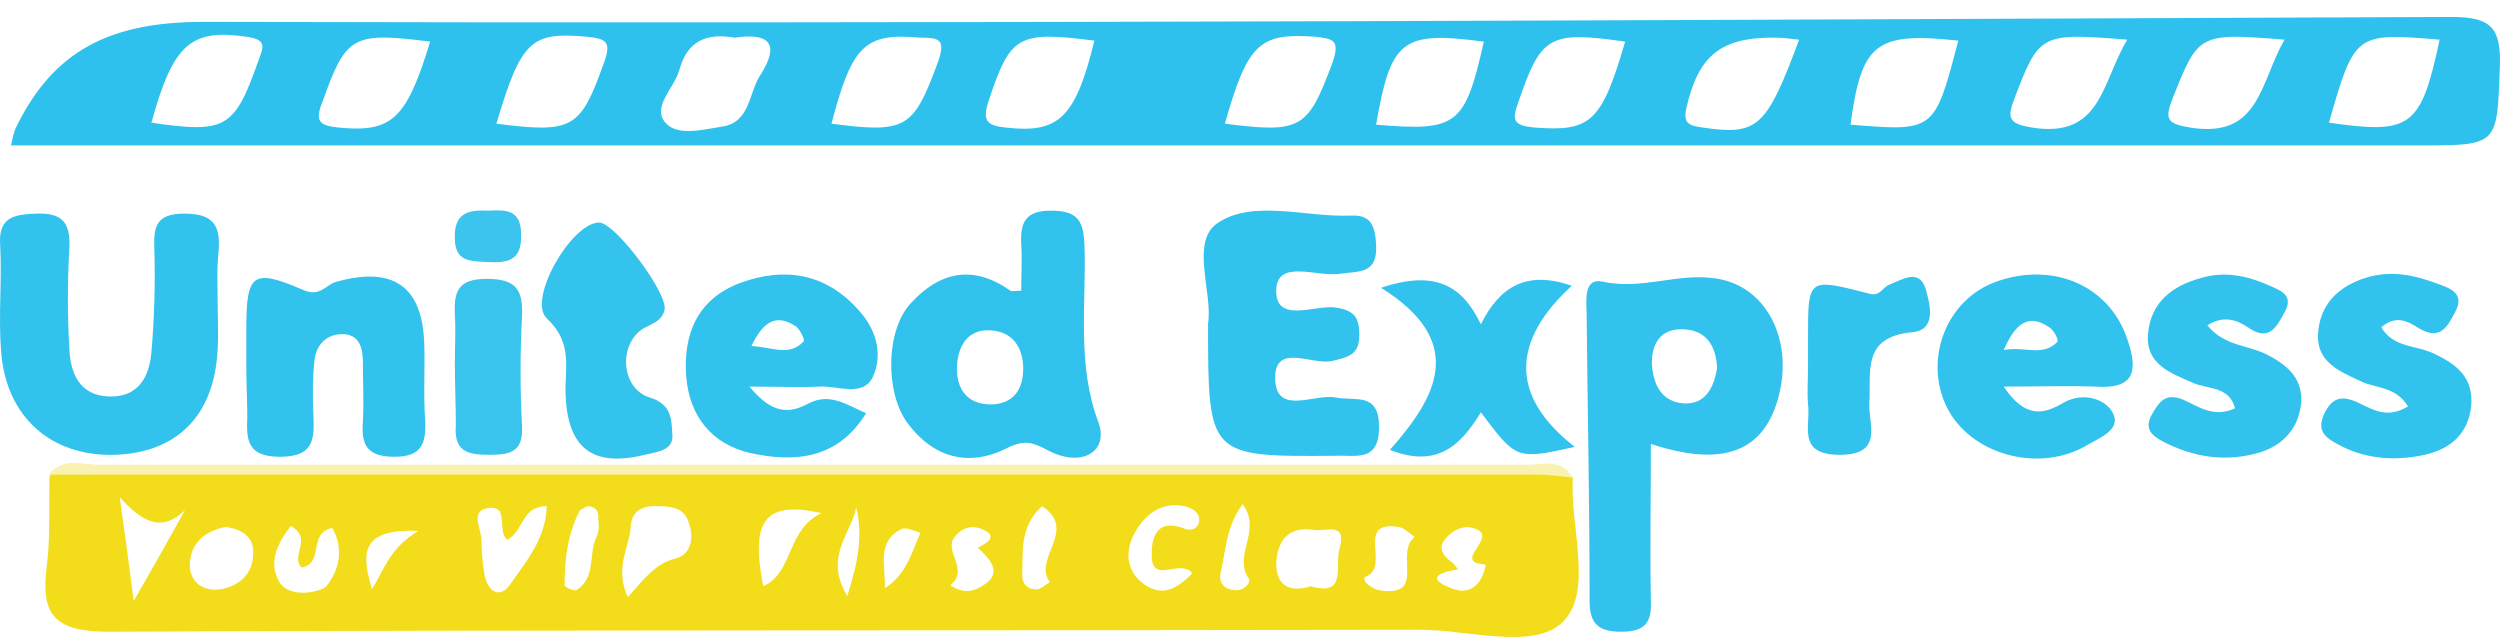
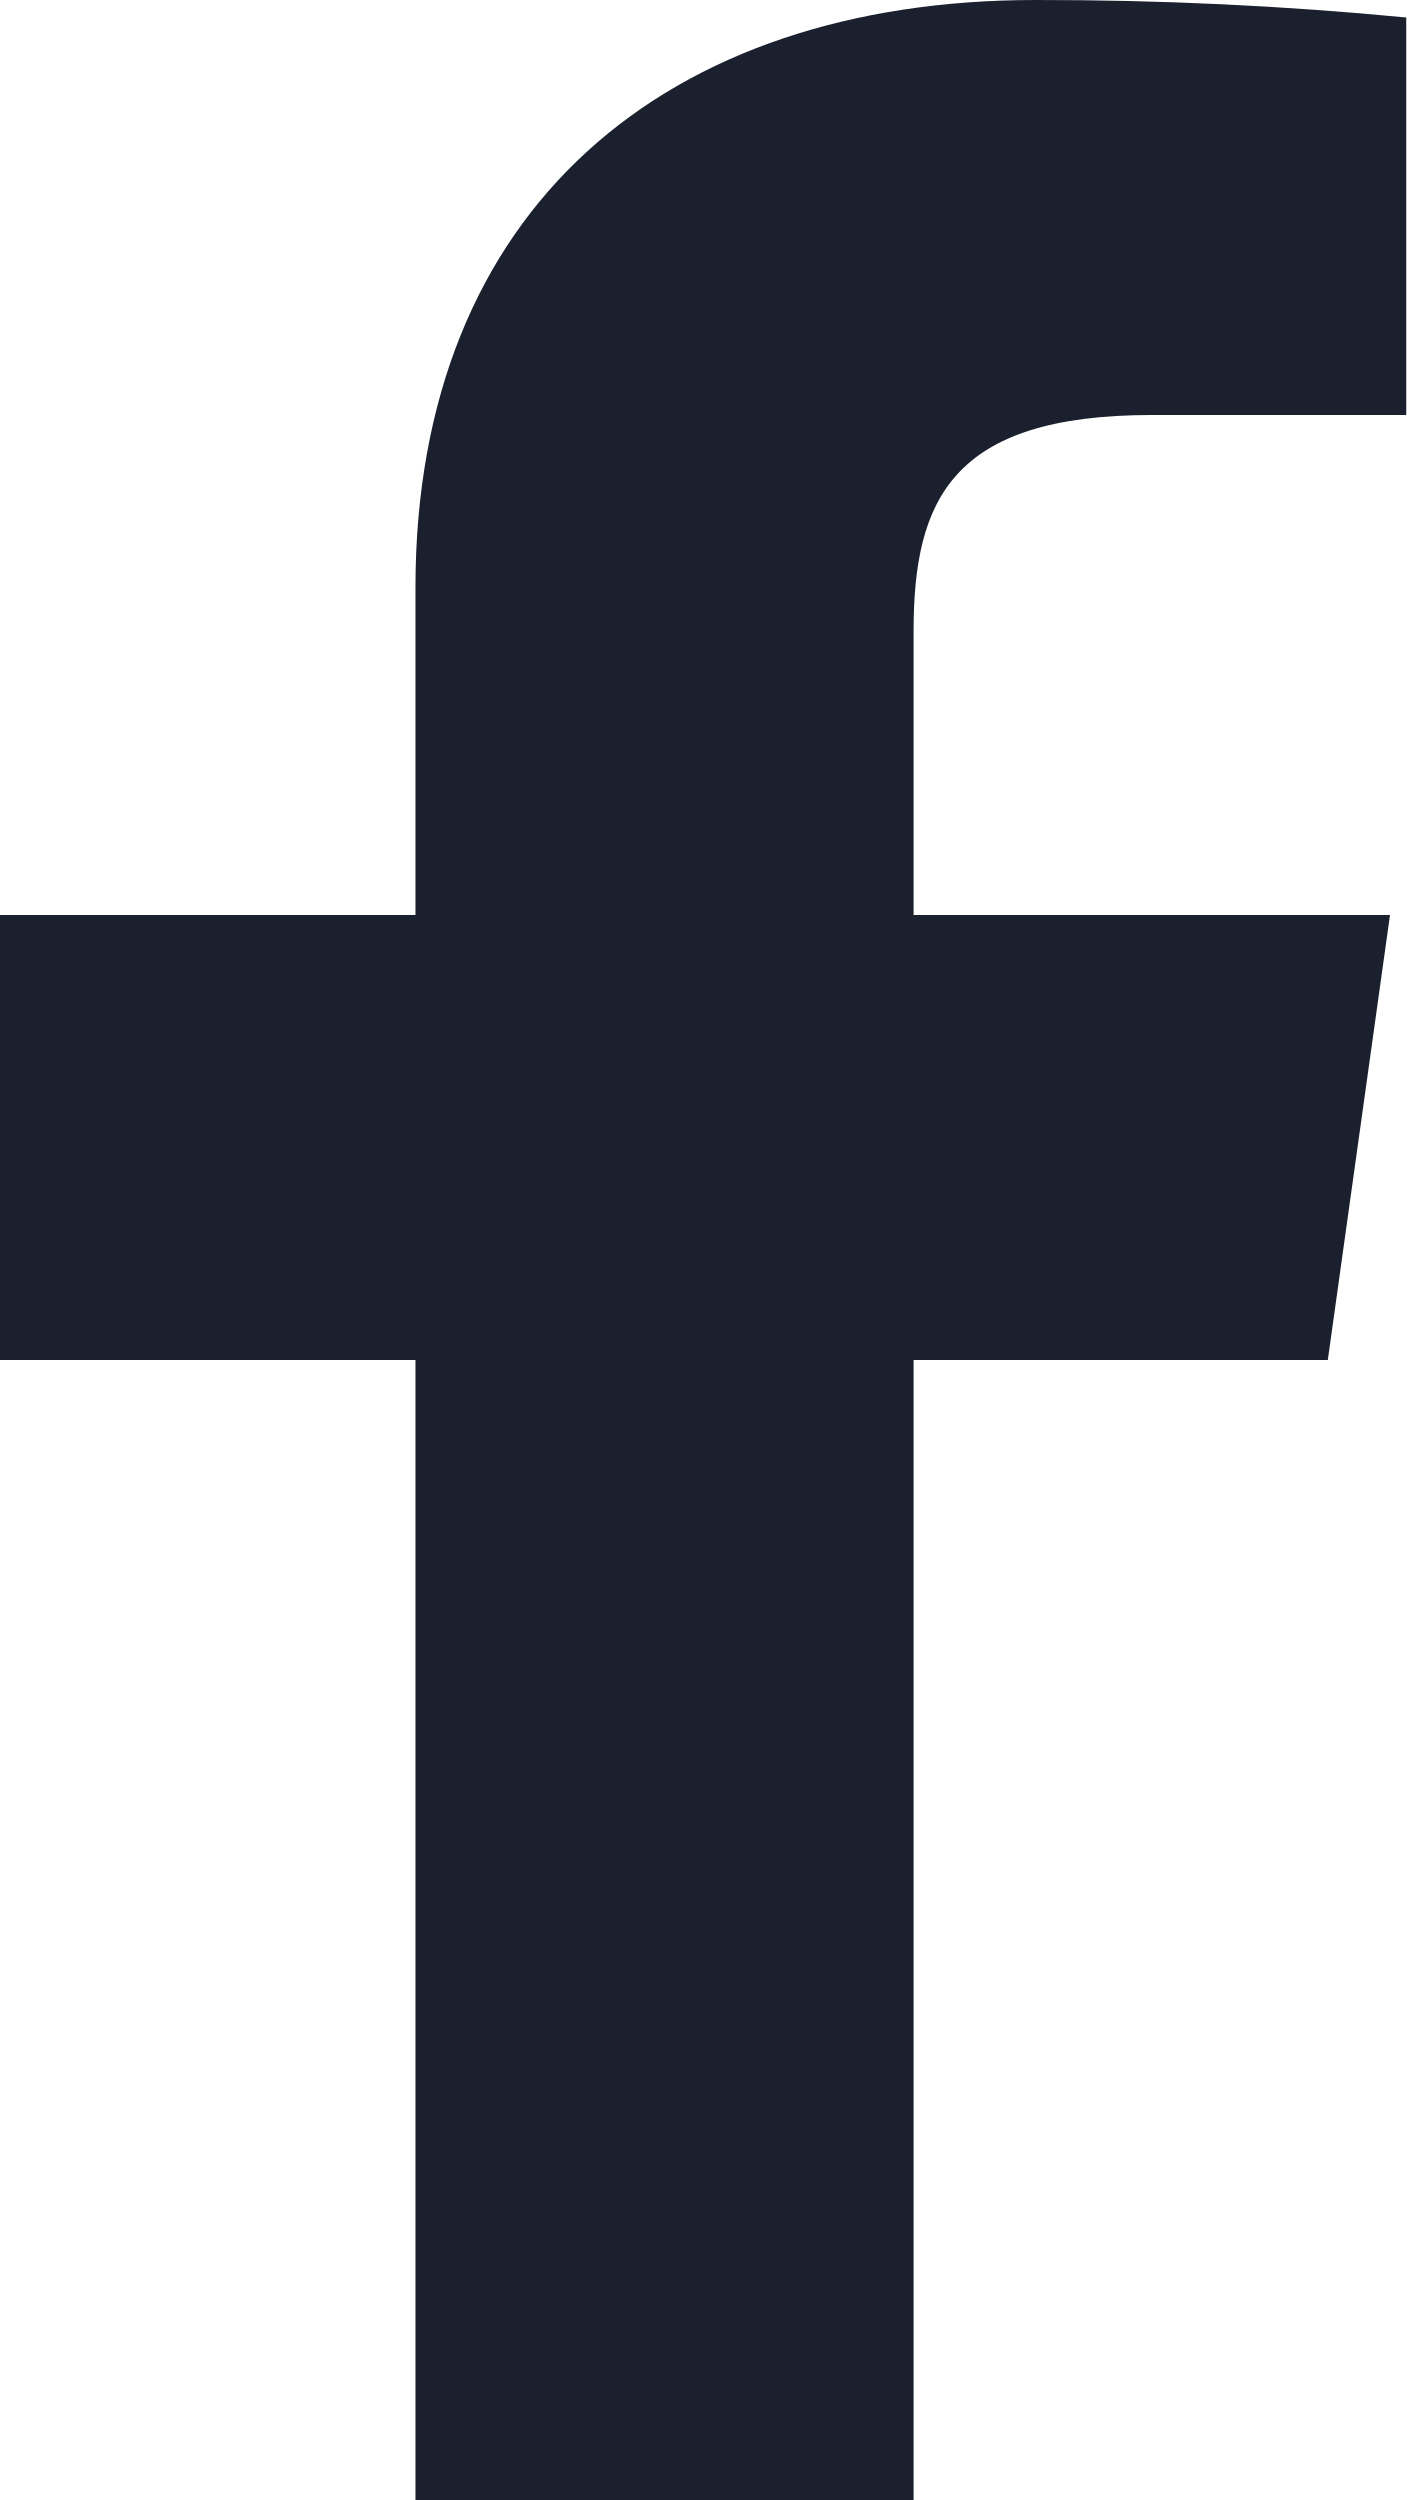
- <svg xmlns="http://www.w3.org/2000/svg" width="140" height="36" viewBox="0 0 140 36" fill="none">
-   <path d="M137.284 0.948C95.327 1.114 53.37 1.335 11.412 1.224C6.154 1.224 2.944 2.829 0.84 7.258C0.785 7.424 0.729 7.59 0.619 8.143H2.722C47.004 8.143 91.231 8.143 135.513 8.143C139.941 8.143 139.83 8.143 139.996 3.66C140.052 1.556 139.498 0.948 137.284 0.948ZM14.457 3.438C13.128 7.202 12.63 7.479 8.479 6.87C9.697 2.442 10.693 1.612 13.793 2.055C15.01 2.221 14.734 2.663 14.457 3.438ZM18.996 7.147C17.889 7.036 17.612 6.815 18.055 5.708C19.383 1.999 19.715 1.778 24.088 2.331C22.76 6.704 21.929 7.424 18.996 7.147ZM33.83 3.494C32.502 7.202 32.114 7.479 27.797 6.926C29.181 2.276 29.734 1.778 32.834 2.055C33.886 2.165 34.273 2.276 33.83 3.494ZM42.576 4.213C41.912 5.21 42.022 6.87 40.417 7.092C39.365 7.258 37.926 7.645 37.262 6.87C36.487 5.985 37.76 4.933 38.037 3.937C38.48 2.276 39.587 1.833 41.137 2.11C43.019 1.833 43.738 2.387 42.576 4.213ZM52.539 3.438C51.156 7.202 50.768 7.479 46.561 6.926C47.724 2.497 48.443 1.833 51.543 2.11C52.539 2.11 52.982 2.165 52.539 3.438ZM56.359 7.147C55.307 7.036 54.975 6.815 55.362 5.652C56.58 1.999 56.968 1.722 61.285 2.276C60.233 6.593 59.292 7.479 56.359 7.147ZM74.625 3.494C73.241 7.202 72.909 7.479 68.592 6.926C69.865 2.442 70.529 1.833 73.629 2.055C74.625 2.165 75.068 2.221 74.625 3.494ZM77.061 6.981C77.891 2.221 78.5 1.722 83.094 2.331C82.042 7.036 81.599 7.368 77.061 6.981ZM85.972 7.147C84.754 7.036 84.644 6.76 85.031 5.708C86.304 1.999 86.747 1.722 91.009 2.331C89.681 6.87 89.072 7.368 85.972 7.147ZM95.382 7.147C94.663 7.036 94.22 6.981 94.441 6.04C95.106 3.106 96.379 2.055 99.478 2.11C99.866 2.11 100.198 2.165 100.751 2.221C98.925 7.147 98.427 7.59 95.382 7.147ZM103.63 6.981C104.239 2.387 105.069 1.778 109.663 2.276C108.335 7.368 108.335 7.368 103.63 6.981ZM113.815 7.147C112.486 6.926 112.375 6.649 112.818 5.486C114.202 1.889 114.257 1.833 119.128 2.221C117.689 4.601 117.689 7.756 113.815 7.147ZM122.671 7.147C121.287 6.926 121.232 6.649 121.675 5.486C123.114 1.889 123.114 1.833 127.929 2.221C126.546 4.656 126.546 7.756 122.671 7.147ZM130.42 6.87C131.86 1.833 131.915 1.833 136.62 2.221C135.568 7.147 135.015 7.534 130.42 6.87Z" fill="#2FC1ED" />
-   <path d="M88.076 26.742C87.301 25.967 86.36 26.354 85.474 26.354C58.794 26.354 32.114 26.354 5.434 26.354C4.549 26.354 3.608 26.077 2.778 26.631C2.722 28.347 2.833 30.118 2.611 31.779C2.279 34.491 3.11 35.377 6.099 35.377C30.564 35.266 55.086 35.321 79.551 35.266C82.264 35.266 85.917 36.428 87.522 34.823C89.238 33.107 87.91 29.509 88.076 26.742ZM7.482 33.661C7.206 31.391 6.984 29.897 6.708 27.849C7.981 29.233 9.032 29.841 10.361 28.568C9.531 30.063 8.7 31.557 7.482 33.661ZM12.354 32.996C11.302 33.163 10.527 32.498 10.638 31.447C10.748 30.34 11.523 29.731 12.63 29.509C13.516 29.62 14.236 30.063 14.18 31.004C14.18 32.111 13.405 32.83 12.354 32.996ZM18.276 32.83C18.055 33.107 16.228 33.605 15.619 32.554C15.01 31.447 15.564 30.395 16.284 29.454C17.557 30.174 16.228 31.114 16.892 31.779C18.166 31.557 17.224 29.841 18.608 29.565C19.273 30.727 18.996 31.945 18.276 32.83ZM20.822 32.996C20.38 31.336 19.881 29.565 23.424 29.731C21.763 30.727 21.487 32 20.822 32.996ZM28.572 32.72C28.018 33.55 27.299 33.163 27.133 32.166C27.022 31.557 26.967 30.893 26.967 30.284C26.967 29.62 26.302 28.624 27.299 28.458C28.572 28.236 27.797 29.731 28.406 30.229C29.347 29.731 29.181 28.347 30.62 28.347C30.564 30.174 29.457 31.447 28.572 32.72ZM33.388 30.118C32.945 31.059 33.388 32.332 32.28 33.052C32.17 33.107 31.616 32.886 31.616 32.775C31.616 31.336 31.782 29.952 32.447 28.624C32.502 28.513 32.723 28.458 32.889 28.347C33.332 28.347 33.553 28.624 33.498 29.011C33.553 29.399 33.553 29.786 33.388 30.118ZM37.816 31.281C36.709 31.557 36.1 32.388 35.159 33.439C34.384 31.779 35.27 30.616 35.325 29.454C35.38 28.568 36.044 28.291 36.875 28.347C37.65 28.347 38.369 28.458 38.591 29.343C38.867 30.118 38.701 31.059 37.816 31.281ZM42.742 32.83C42.022 29.177 42.797 28.015 46.008 28.734C44.015 29.675 44.458 32.056 42.742 32.83ZM47.447 33.384C46.118 31.17 47.668 29.897 47.945 28.402C48.333 30.008 48.056 31.447 47.447 33.384ZM49.55 32.941C49.606 31.723 49.052 30.34 50.491 29.62C50.713 29.509 51.211 29.731 51.543 29.841C51.045 30.948 50.768 32.166 49.55 32.941ZM54.975 32.83C54.366 33.218 53.812 33.163 53.204 32.775C54.311 31.945 52.871 30.893 53.425 30.118C53.812 29.565 54.421 29.343 55.086 29.675C55.694 29.952 55.584 30.284 54.754 30.672C55.418 31.281 56.248 32.111 54.975 32.83ZM58.794 32.609C58.573 32.72 58.351 32.941 58.13 32.996C57.577 33.052 57.244 32.72 57.244 32.222C57.3 30.893 57.078 29.509 58.351 28.347C60.4 29.675 57.798 31.281 58.794 32.609ZM67.153 29.177C67.097 29.62 66.71 29.731 66.377 29.62C64.994 29.067 64.496 29.786 64.496 31.004C64.44 32.83 66.101 31.225 66.765 32.111C65.935 32.941 65.104 33.495 63.997 32.664C63.001 31.89 63.001 30.727 63.61 29.731C64.219 28.679 65.215 28.015 66.544 28.402C66.82 28.513 67.208 28.734 67.153 29.177ZM69.92 32.388C70.086 32.609 69.699 33.052 69.256 33.052C68.536 33.052 68.204 32.609 68.37 32C68.647 30.838 68.647 29.509 69.588 28.236C70.695 29.731 69.034 31.059 69.92 32.388ZM75.013 30.727C74.736 31.668 75.455 33.439 73.407 32.83C72.134 33.218 71.47 32.72 71.47 31.557C71.525 30.284 72.134 29.454 73.573 29.675C74.238 29.786 75.455 29.177 75.013 30.727ZM77.227 33.052C76.839 32.996 76.12 32.443 76.507 32.277C77.891 31.723 75.843 29.122 78.334 29.509C78.666 29.565 78.943 29.897 79.219 30.063C78.057 31.004 79.939 33.495 77.227 33.052ZM81.433 32.996C79.828 32.443 80.492 32.056 81.655 31.889C81.544 31.779 81.489 31.613 81.323 31.502C80.714 31.059 80.437 30.561 81.157 29.952C81.6 29.565 82.098 29.399 82.651 29.62C83.924 30.118 81.212 31.502 83.205 31.613C82.983 32.83 82.264 33.273 81.433 32.996Z" fill="#F3DC1A" />
-   <path d="M95.825 15.561C93.832 15.339 91.895 16.225 89.792 15.782C88.629 15.505 88.851 16.889 88.851 17.609C88.906 22.978 89.017 28.292 89.017 33.661C89.017 34.934 89.515 35.377 90.788 35.377C92.172 35.377 92.504 34.823 92.449 33.605C92.393 30.727 92.449 27.794 92.449 24.86C96.489 26.188 98.759 25.303 99.589 22.258C100.475 18.992 98.87 15.837 95.825 15.561ZM94.331 22.59C93.058 22.535 92.559 21.539 92.504 20.321C92.504 19.159 93.058 18.384 94.275 18.439C95.604 18.494 96.102 19.435 96.157 20.598C95.991 21.705 95.493 22.646 94.331 22.59Z" fill="#32C2ED" />
-   <path d="M12.187 16.834C12.187 17.719 12.243 18.66 12.187 19.546C12.021 23.255 9.918 25.358 6.431 25.469C2.888 25.579 0.342 23.365 0.065 19.712C-0.101 17.719 0.121 15.727 0.01 13.734C-0.101 12.184 0.729 12.018 2.003 11.963C3.442 11.907 3.94 12.405 3.885 13.845C3.774 15.727 3.774 17.664 3.885 19.546C3.94 20.874 4.438 22.148 6.099 22.203C7.759 22.258 8.368 21.096 8.479 19.712C8.645 17.83 8.7 15.893 8.645 14.011C8.59 12.738 8.7 11.963 10.306 11.963C11.966 11.963 12.354 12.627 12.243 14.066C12.132 15.062 12.187 15.948 12.187 16.834Z" fill="#31C2ED" />
-   <path d="M67.651 18.107C67.927 16.446 66.654 13.568 68.149 12.516C70.141 11.132 73.13 12.184 75.677 12.073C76.784 12.018 77.005 12.682 77.061 13.678C77.171 15.394 76.064 15.173 74.957 15.339C73.739 15.505 71.525 14.509 71.47 16.225C71.415 18.162 73.629 17.055 74.791 17.221C75.898 17.387 76.12 17.83 76.12 18.771C76.12 19.878 75.511 19.989 74.625 20.21C73.463 20.487 71.304 19.103 71.415 21.317C71.525 23.255 73.629 22.037 74.791 22.258C75.898 22.48 77.227 21.926 77.227 23.919C77.227 25.911 75.898 25.469 74.791 25.524C67.651 25.579 67.651 25.579 67.651 18.107Z" fill="#31C2ED" />
-   <path d="M61.507 23.642C60.289 20.376 60.842 17.055 60.731 13.734C60.676 12.35 60.344 11.797 58.85 11.797C57.466 11.797 57.134 12.405 57.189 13.623C57.244 14.509 57.189 15.395 57.189 16.28C56.912 16.28 56.691 16.335 56.58 16.28C54.477 14.786 52.595 15.229 50.989 17C49.606 18.494 49.55 21.982 50.824 23.697C52.263 25.635 54.255 26.188 56.414 25.081C57.41 24.583 57.909 24.805 58.739 25.247C60.566 26.188 62.115 25.303 61.507 23.642ZM55.473 22.646C54.145 22.646 53.536 21.76 53.591 20.487C53.646 19.38 54.2 18.439 55.418 18.494C56.691 18.55 57.3 19.435 57.3 20.653C57.3 21.982 56.58 22.646 55.473 22.646Z" fill="#30C2ED" />
-   <path d="M48.001 17.277C46.174 15.284 43.904 14.952 41.469 15.837C39.089 16.723 38.258 18.66 38.425 21.041C38.591 23.31 39.864 24.86 41.967 25.358C44.458 25.912 46.894 25.745 48.499 23.144C47.392 22.646 46.451 21.982 45.288 22.59C44.237 23.144 43.296 23.255 41.967 21.649C43.683 21.649 44.79 21.705 45.897 21.649C46.949 21.594 48.333 22.258 48.886 21.096C49.495 19.712 48.997 18.328 48.001 17.277ZM45.011 19.103C44.237 19.989 43.24 19.435 42.078 19.38C42.742 17.996 43.462 17.553 44.569 18.273C44.79 18.439 45.067 18.992 45.011 19.103Z" fill="#31C2ED" />
-   <path d="M117.302 21.649C119.571 21.815 119.737 20.764 119.128 18.992C118.132 16.003 114.977 14.62 111.767 15.782C108.999 16.778 107.726 20.099 108.999 22.756C110.272 25.413 114.091 26.52 116.804 24.971C117.523 24.528 118.852 24.085 118.298 23.089C117.911 22.369 116.693 21.926 115.586 22.535C114.479 23.199 113.427 23.476 112.209 21.649C114.202 21.649 115.752 21.594 117.302 21.649ZM115.198 19.159C114.368 19.989 113.427 19.38 112.209 19.601C112.929 17.941 113.704 17.609 114.756 18.328C115.032 18.494 115.309 19.048 115.198 19.159Z" fill="#31C2ED" />
-   <path d="M13.793 20.598C13.793 19.878 13.793 19.159 13.793 18.439C13.793 15.339 14.125 15.007 16.948 16.225C17.944 16.668 18.221 15.948 18.83 15.782C21.985 14.896 23.645 16.003 23.756 19.214C23.811 20.653 23.701 22.092 23.811 23.531C23.867 24.805 23.645 25.579 22.096 25.579C20.546 25.579 20.213 24.915 20.324 23.587C20.38 22.48 20.324 21.428 20.324 20.321C20.324 19.546 20.158 18.771 19.273 18.716C18.332 18.66 17.723 19.269 17.612 20.155C17.501 21.207 17.501 22.314 17.557 23.421C17.612 24.749 17.446 25.579 15.675 25.579C13.848 25.579 13.793 24.638 13.848 23.365C13.848 22.369 13.793 21.483 13.793 20.598Z" fill="#31C2ED" />
-   <path d="M123.612 18.218C124.553 19.38 125.881 19.325 126.878 19.823C127.985 20.376 128.926 21.096 128.871 22.48C128.76 23.919 127.93 24.86 126.656 25.303C124.719 25.912 122.837 25.635 121.066 24.694C120.457 24.362 120.069 23.974 120.512 23.199C120.9 22.535 121.232 21.982 122.228 22.369C123.114 22.756 123.944 23.421 125.162 22.867C124.83 21.594 123.612 21.816 122.782 21.428C121.509 20.875 120.125 20.376 120.291 18.66C120.457 16.945 121.619 16.003 123.28 15.561C124.608 15.173 125.826 15.45 126.989 15.948C127.542 16.225 128.538 16.446 127.93 17.498C127.487 18.328 127.044 19.159 125.881 18.328C125.217 17.886 124.498 17.664 123.612 18.218Z" fill="#33C2ED" />
-   <path d="M77.337 16.114C80.326 15.118 81.876 15.948 82.928 18.162C83.98 16.059 85.474 15.118 88.02 16.003C84.755 18.992 84.422 22.092 88.186 25.026C84.921 25.745 84.921 25.745 82.928 23.088C81.821 24.915 80.493 26.244 77.835 25.192C80.437 22.258 82.208 19.158 77.337 16.114Z" fill="#31C2ED" />
-   <path d="M134.849 22.756C134.129 21.594 132.967 21.76 132.136 21.317C130.919 20.764 129.701 20.21 129.812 18.66C129.922 17.055 130.919 16.059 132.468 15.56C133.908 15.118 135.181 15.394 136.509 15.893C137.118 16.114 138.059 16.391 137.506 17.442C137.063 18.273 136.675 19.103 135.457 18.384C134.849 17.996 134.184 17.608 133.354 18.328C134.018 19.491 135.347 19.325 136.343 19.823C137.616 20.431 138.502 21.151 138.391 22.701C138.225 24.306 137.229 25.137 135.79 25.469C134.24 25.801 132.69 25.745 131.195 25.026C130.476 24.638 129.645 24.306 130.144 23.199C130.586 22.258 131.14 22.092 132.136 22.59C132.856 22.922 133.686 23.476 134.849 22.756Z" fill="#31C2ED" />
-   <path d="M33.553 12.461C34.439 12.461 37.483 16.502 37.207 17.387C37.041 17.996 36.542 18.107 36.044 18.384C34.605 19.269 34.771 21.76 36.377 22.258C37.65 22.646 37.594 23.531 37.65 24.306C37.76 25.247 36.764 25.303 36.1 25.469C33.166 26.188 31.782 25.081 31.672 22.092C31.616 20.653 32.114 19.214 30.62 17.83C29.513 16.778 32.004 12.461 33.553 12.461Z" fill="#33C3ED" />
-   <path d="M88.076 26.742C87.412 26.686 86.803 26.576 86.138 26.576C58.351 26.576 30.564 26.576 2.722 26.576C3.497 25.579 4.604 26.022 5.545 26.022C32.114 26.022 58.739 26.022 85.308 26.022C86.249 26.078 87.412 25.579 88.076 26.742Z" fill="#FAF2B3" />
-   <path d="M101.25 20.487C101.25 19.933 101.25 19.38 101.25 18.826C101.25 15.56 101.25 15.56 104.681 16.446C105.29 16.612 105.401 16.114 105.789 15.948C106.508 15.671 107.449 15.007 107.837 16.169C108.058 17 108.501 18.494 107.062 18.605C104.239 18.882 104.792 20.819 104.681 22.59C104.626 23.753 105.512 25.469 103.021 25.469C100.585 25.469 101.416 23.808 101.25 22.646C101.194 21.981 101.25 21.206 101.25 20.487Z" fill="#31C2ED" />
-   <path d="M25.472 20.321C25.472 19.435 25.527 18.494 25.472 17.609C25.417 16.336 25.638 15.616 27.243 15.616C28.849 15.616 29.291 16.169 29.236 17.664C29.125 19.712 29.125 21.815 29.236 23.919C29.291 25.358 28.516 25.469 27.354 25.469C26.136 25.469 25.417 25.247 25.527 23.808C25.527 22.701 25.472 21.539 25.472 20.321Z" fill="#39C4EE" />
-   <path d="M27.354 11.797C28.35 11.741 29.181 11.741 29.181 13.125C29.236 14.62 28.406 14.73 27.299 14.675C26.358 14.62 25.472 14.675 25.472 13.347C25.417 11.907 26.247 11.741 27.354 11.797Z" fill="#3BC5EE" />
+ <svg xmlns="http://www.w3.org/2000/svg" width="9" height="16" viewBox="0 0 9 16" fill="none">
+   <path d="M7.372 2.656H9V0.112C8.212 0.036 7.419 -0.001 6.627 2.38913e-05C4.27 2.38913e-05 2.659 1.328 2.659 3.76V5.856H0V8.704H2.659V16H5.847V8.704H8.498L8.896 5.856H5.847V4.04C5.847 3.2 6.09 2.656 7.372 2.656Z" fill="#1A202E" />
</svg>
